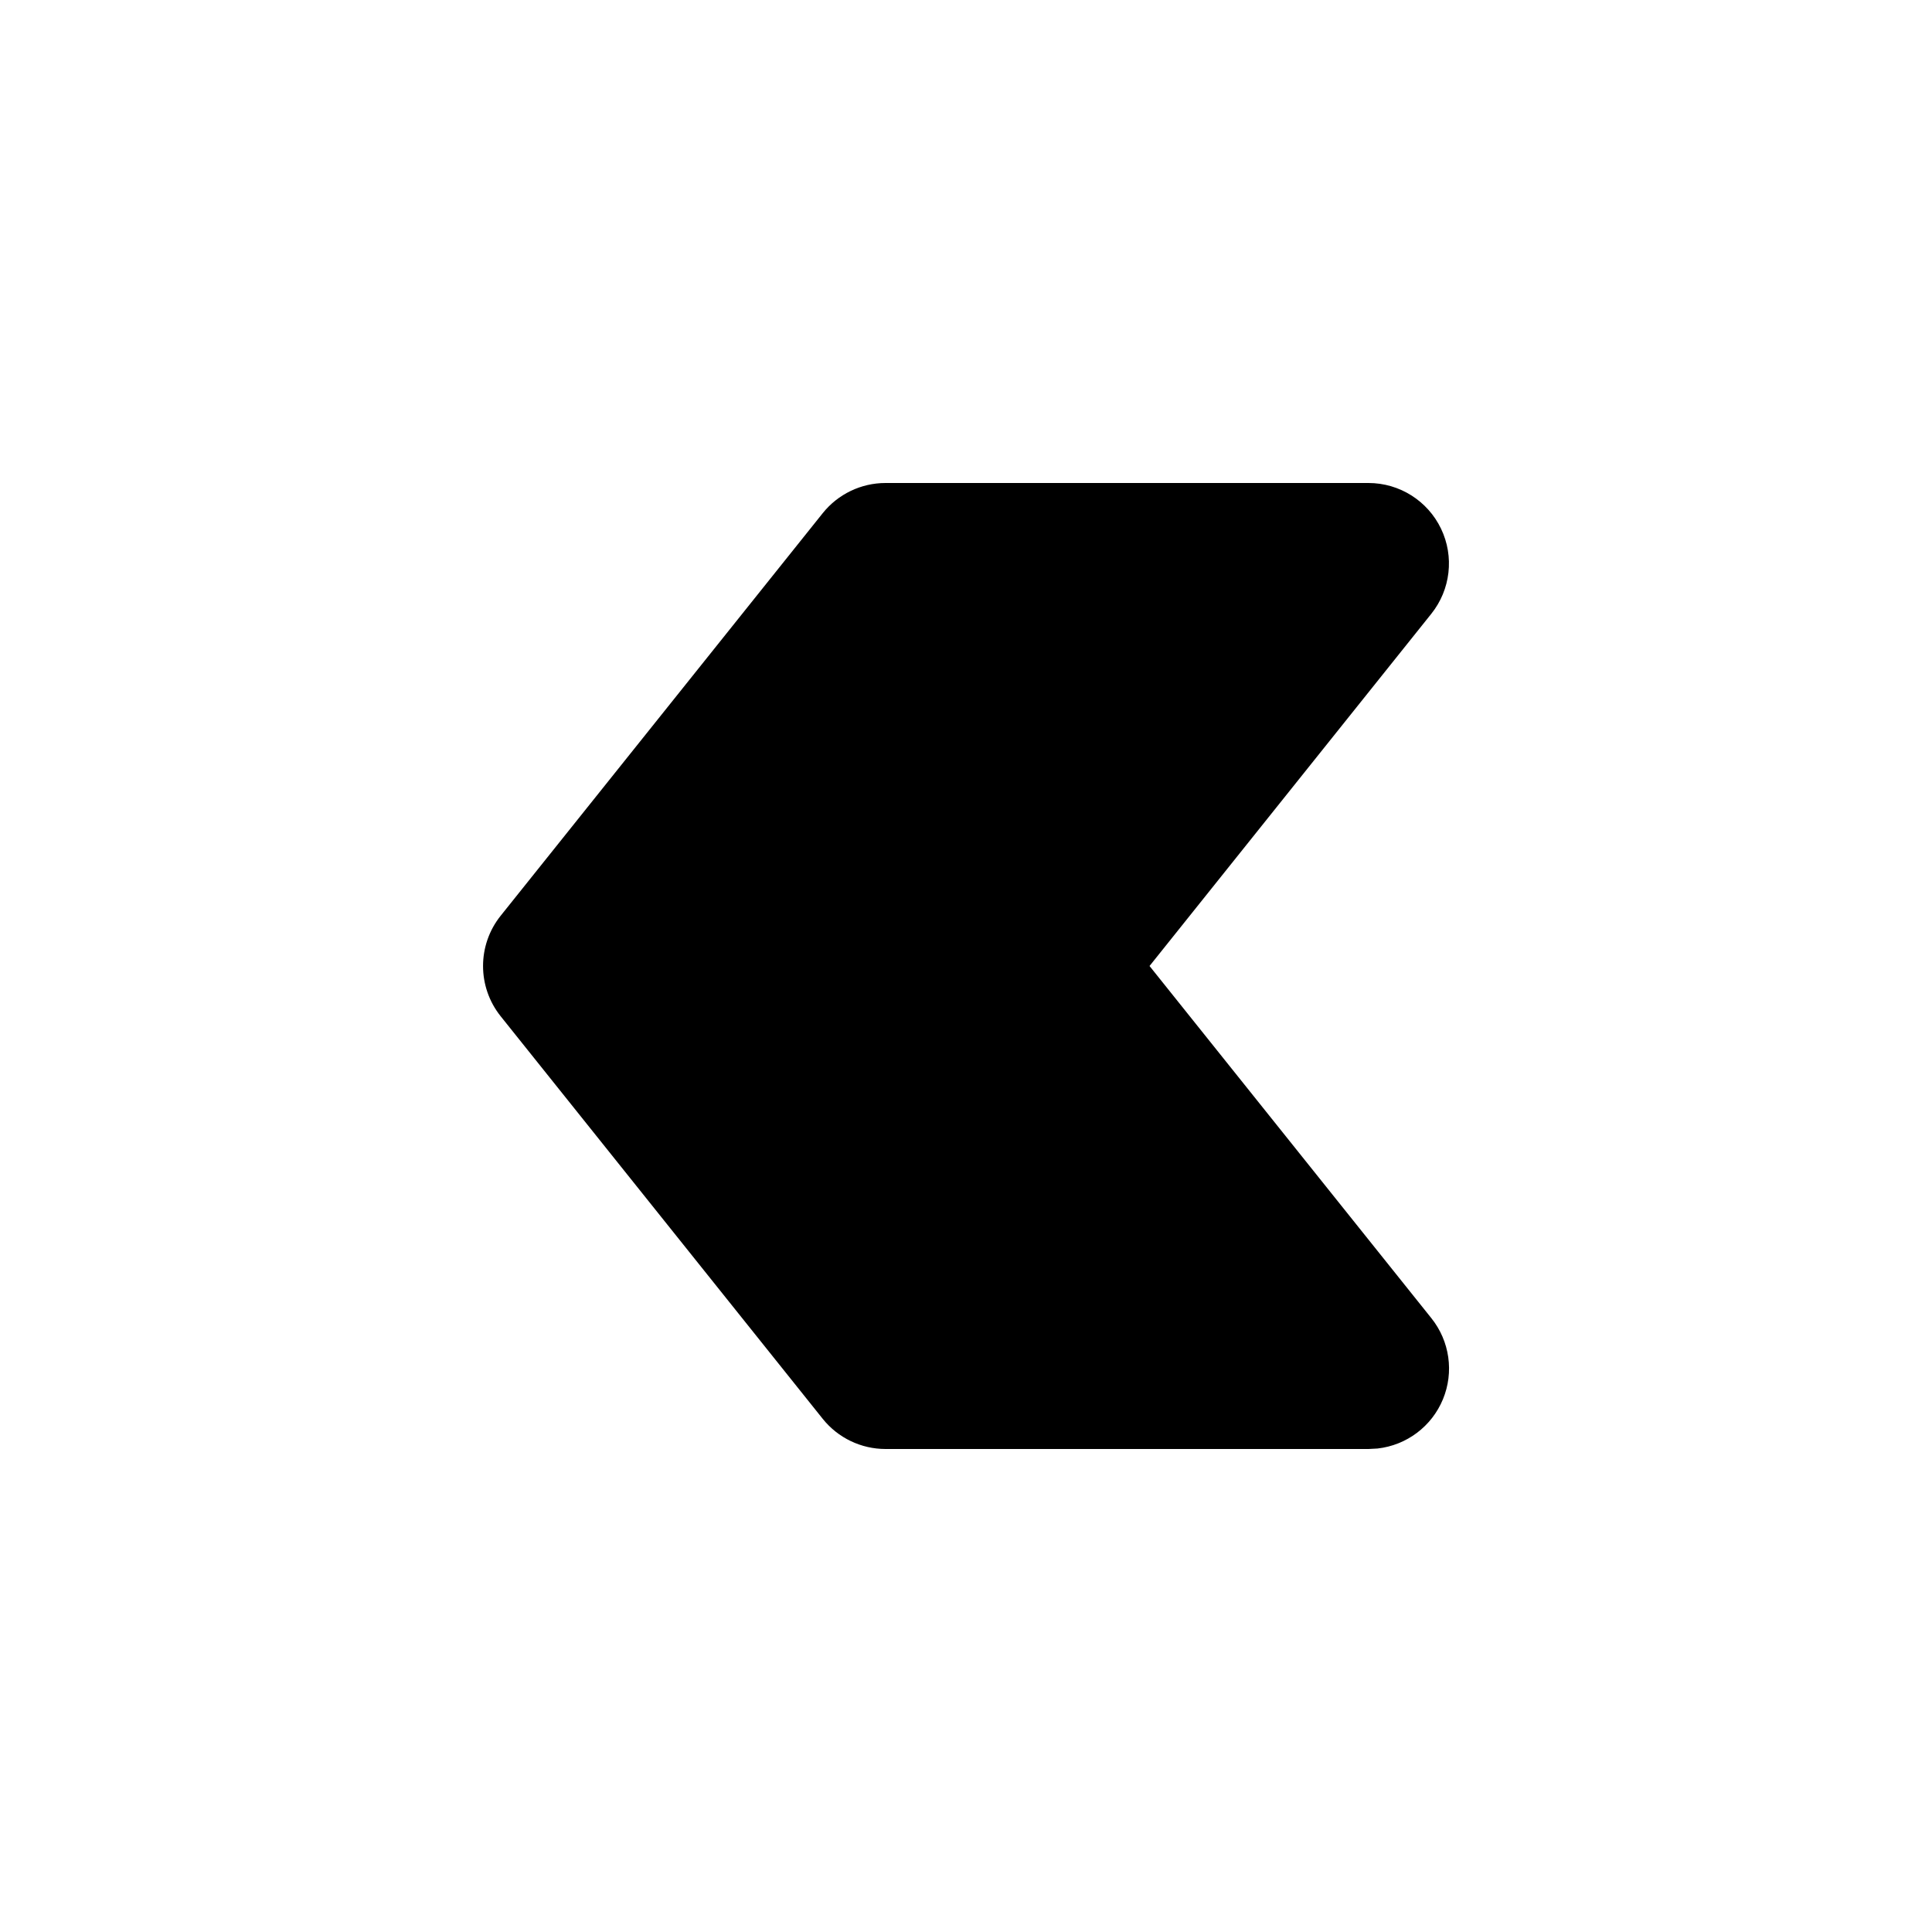
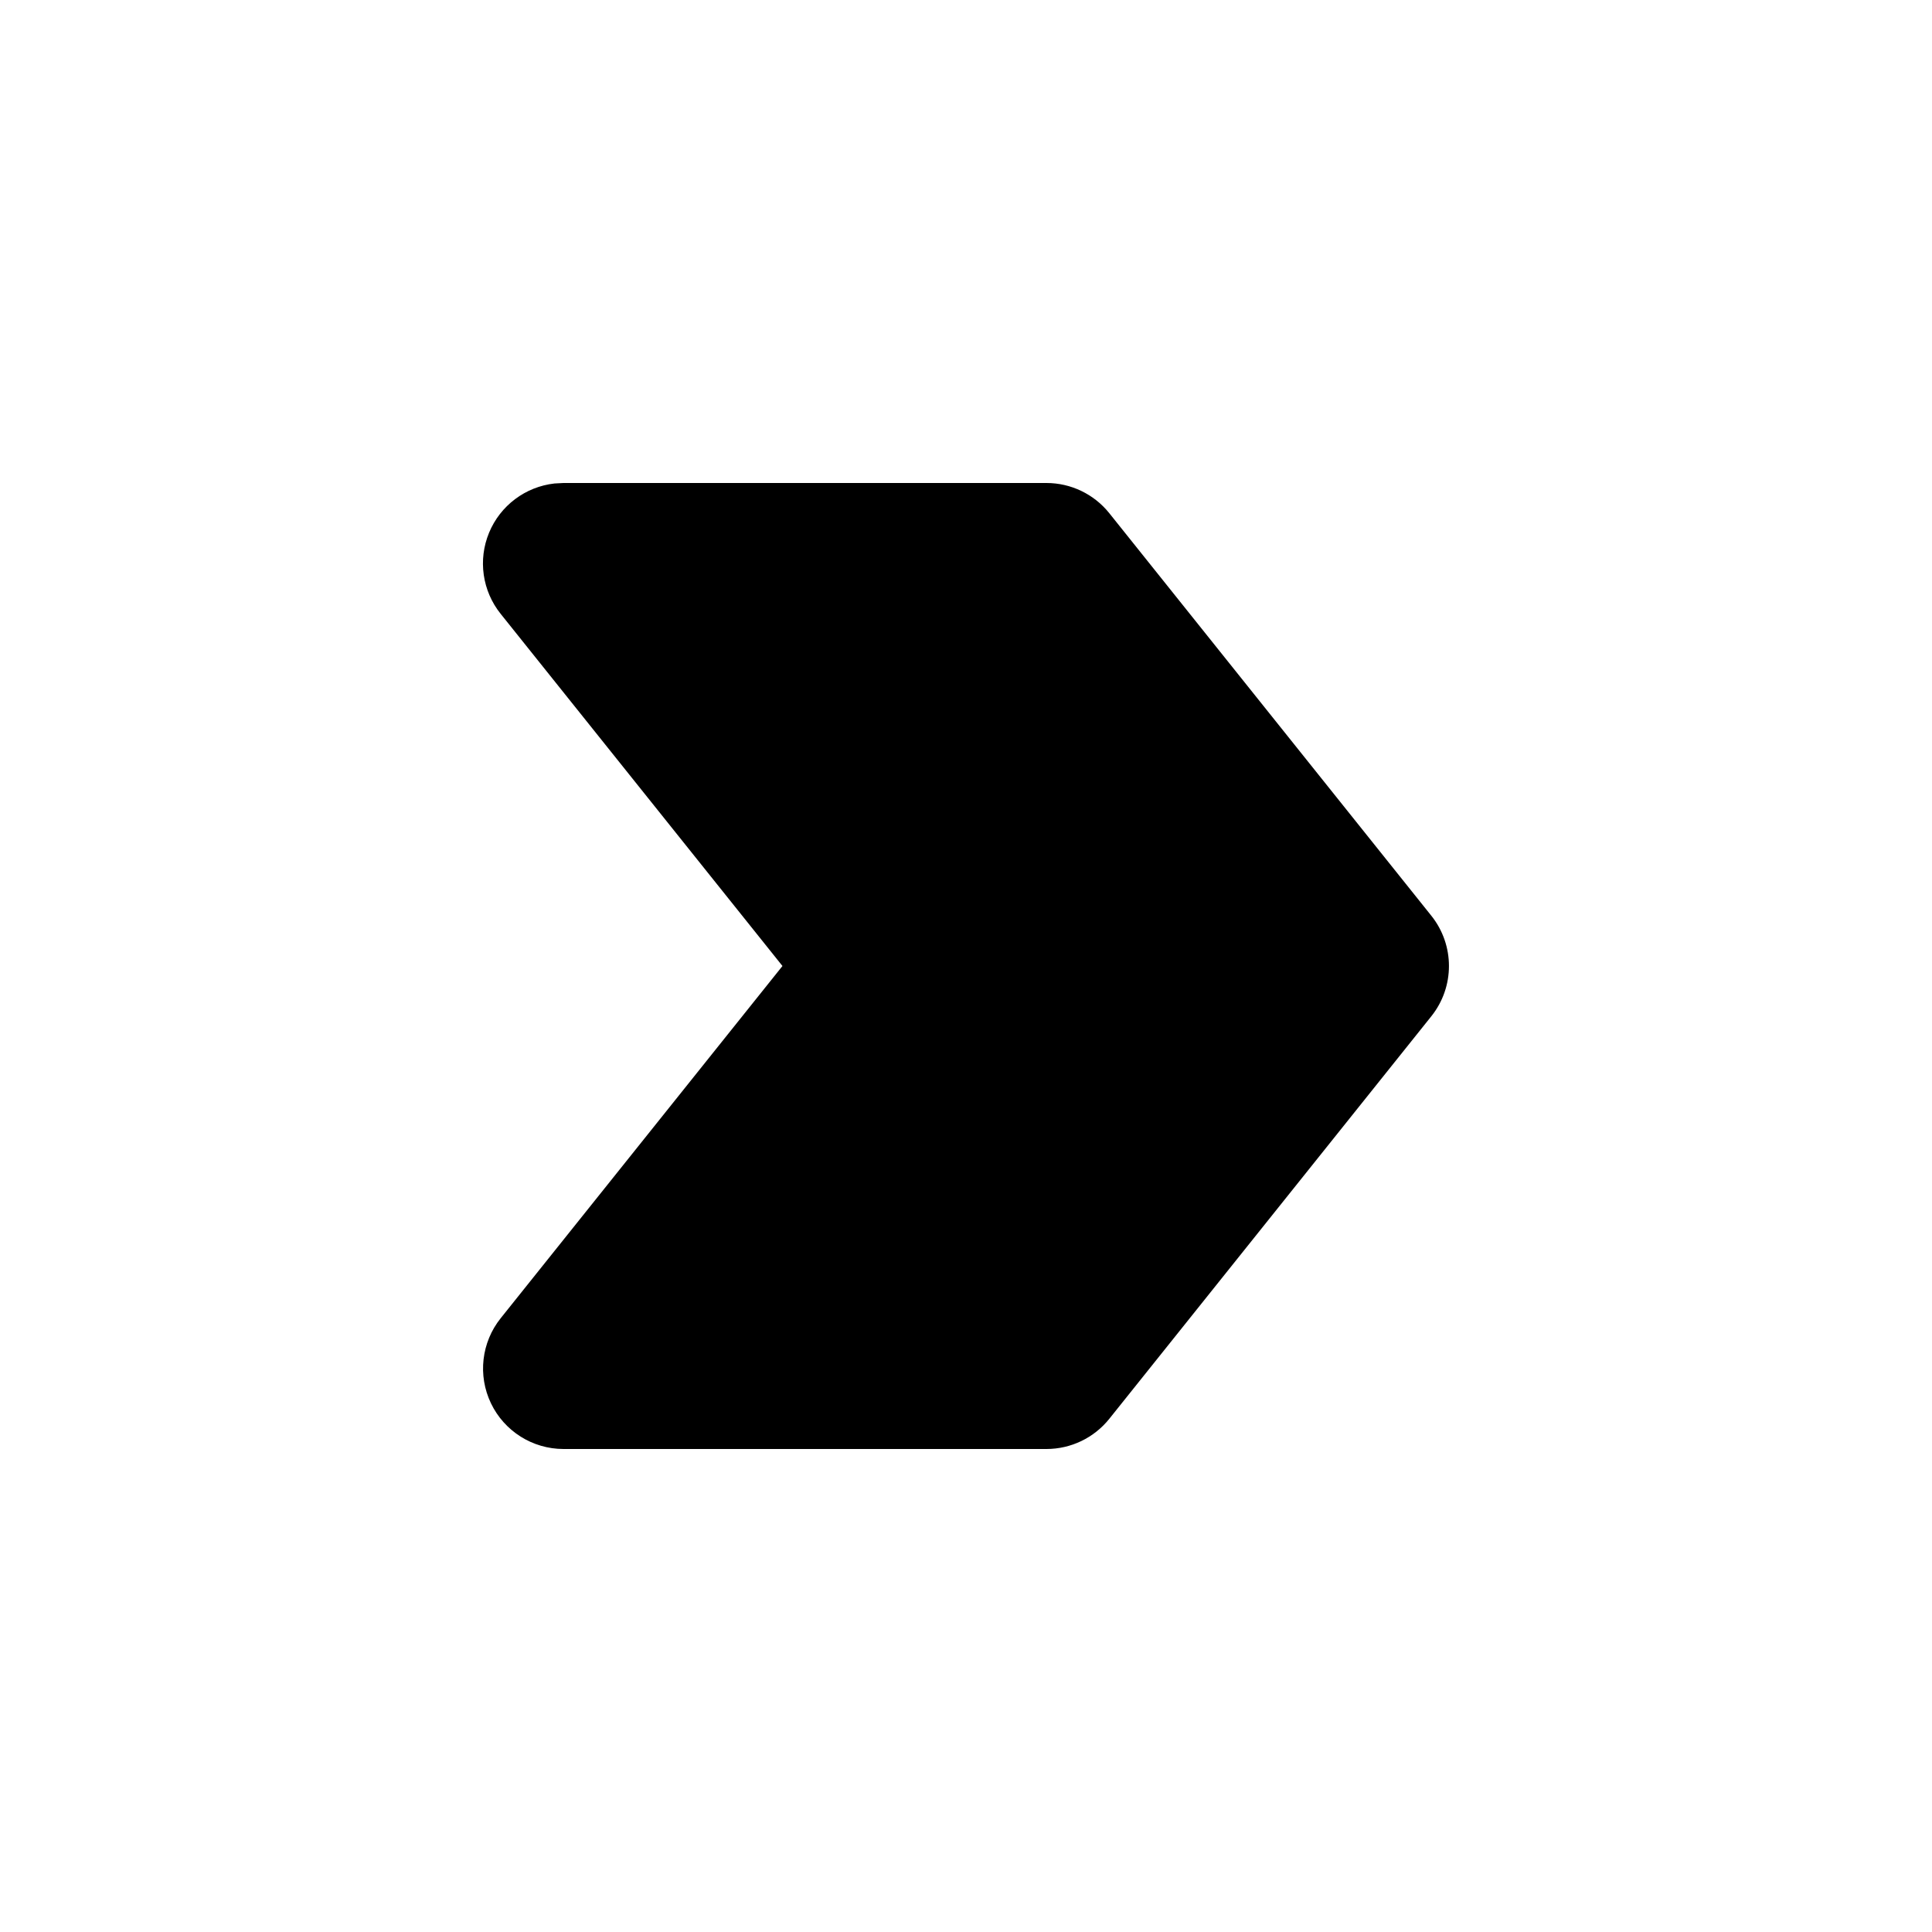
- <svg xmlns="http://www.w3.org/2000/svg" class="icon icon-tabler icon-tabler-arrow-badge-left-filled" width="24" height="24" viewBox="0 0 24 24" stroke-width="2" stroke="currentColor" fill="none" stroke-linecap="round" stroke-linejoin="round">
+ <svg xmlns="http://www.w3.org/2000/svg" class="icon icon-tabler icon-tabler-arrow-badge-right-filled" width="24" height="24" viewBox="0 0 24 24" stroke-width="2" stroke="currentColor" fill="none" stroke-linecap="round" stroke-linejoin="round">
  <path stroke="none" d="M0 0h24v24H0z" fill="none" />
-   <path d="M17 6h-6a1 1 0 0 0 -.78 .375l-4 5a1 1 0 0 0 0 1.25l4 5a1 1 0 0 0 .78 .375h6l.112 -.006a1 1 0 0 0 .669 -1.619l-3.501 -4.375l3.5 -4.375a1 1 0 0 0 -.78 -1.625z" stroke-width="0" fill="currentColor" />
+   <path d="M7 6l-.112 .006a1 1 0 0 0 -.669 1.619l3.501 4.375l-3.5 4.375a1 1 0 0 0 .78 1.625h6a1 1 0 0 0 .78 -.375l4 -5a1 1 0 0 0 0 -1.25l-4 -5a1 1 0 0 0 -.78 -.375h-6z" stroke-width="0" fill="currentColor" />
</svg>
